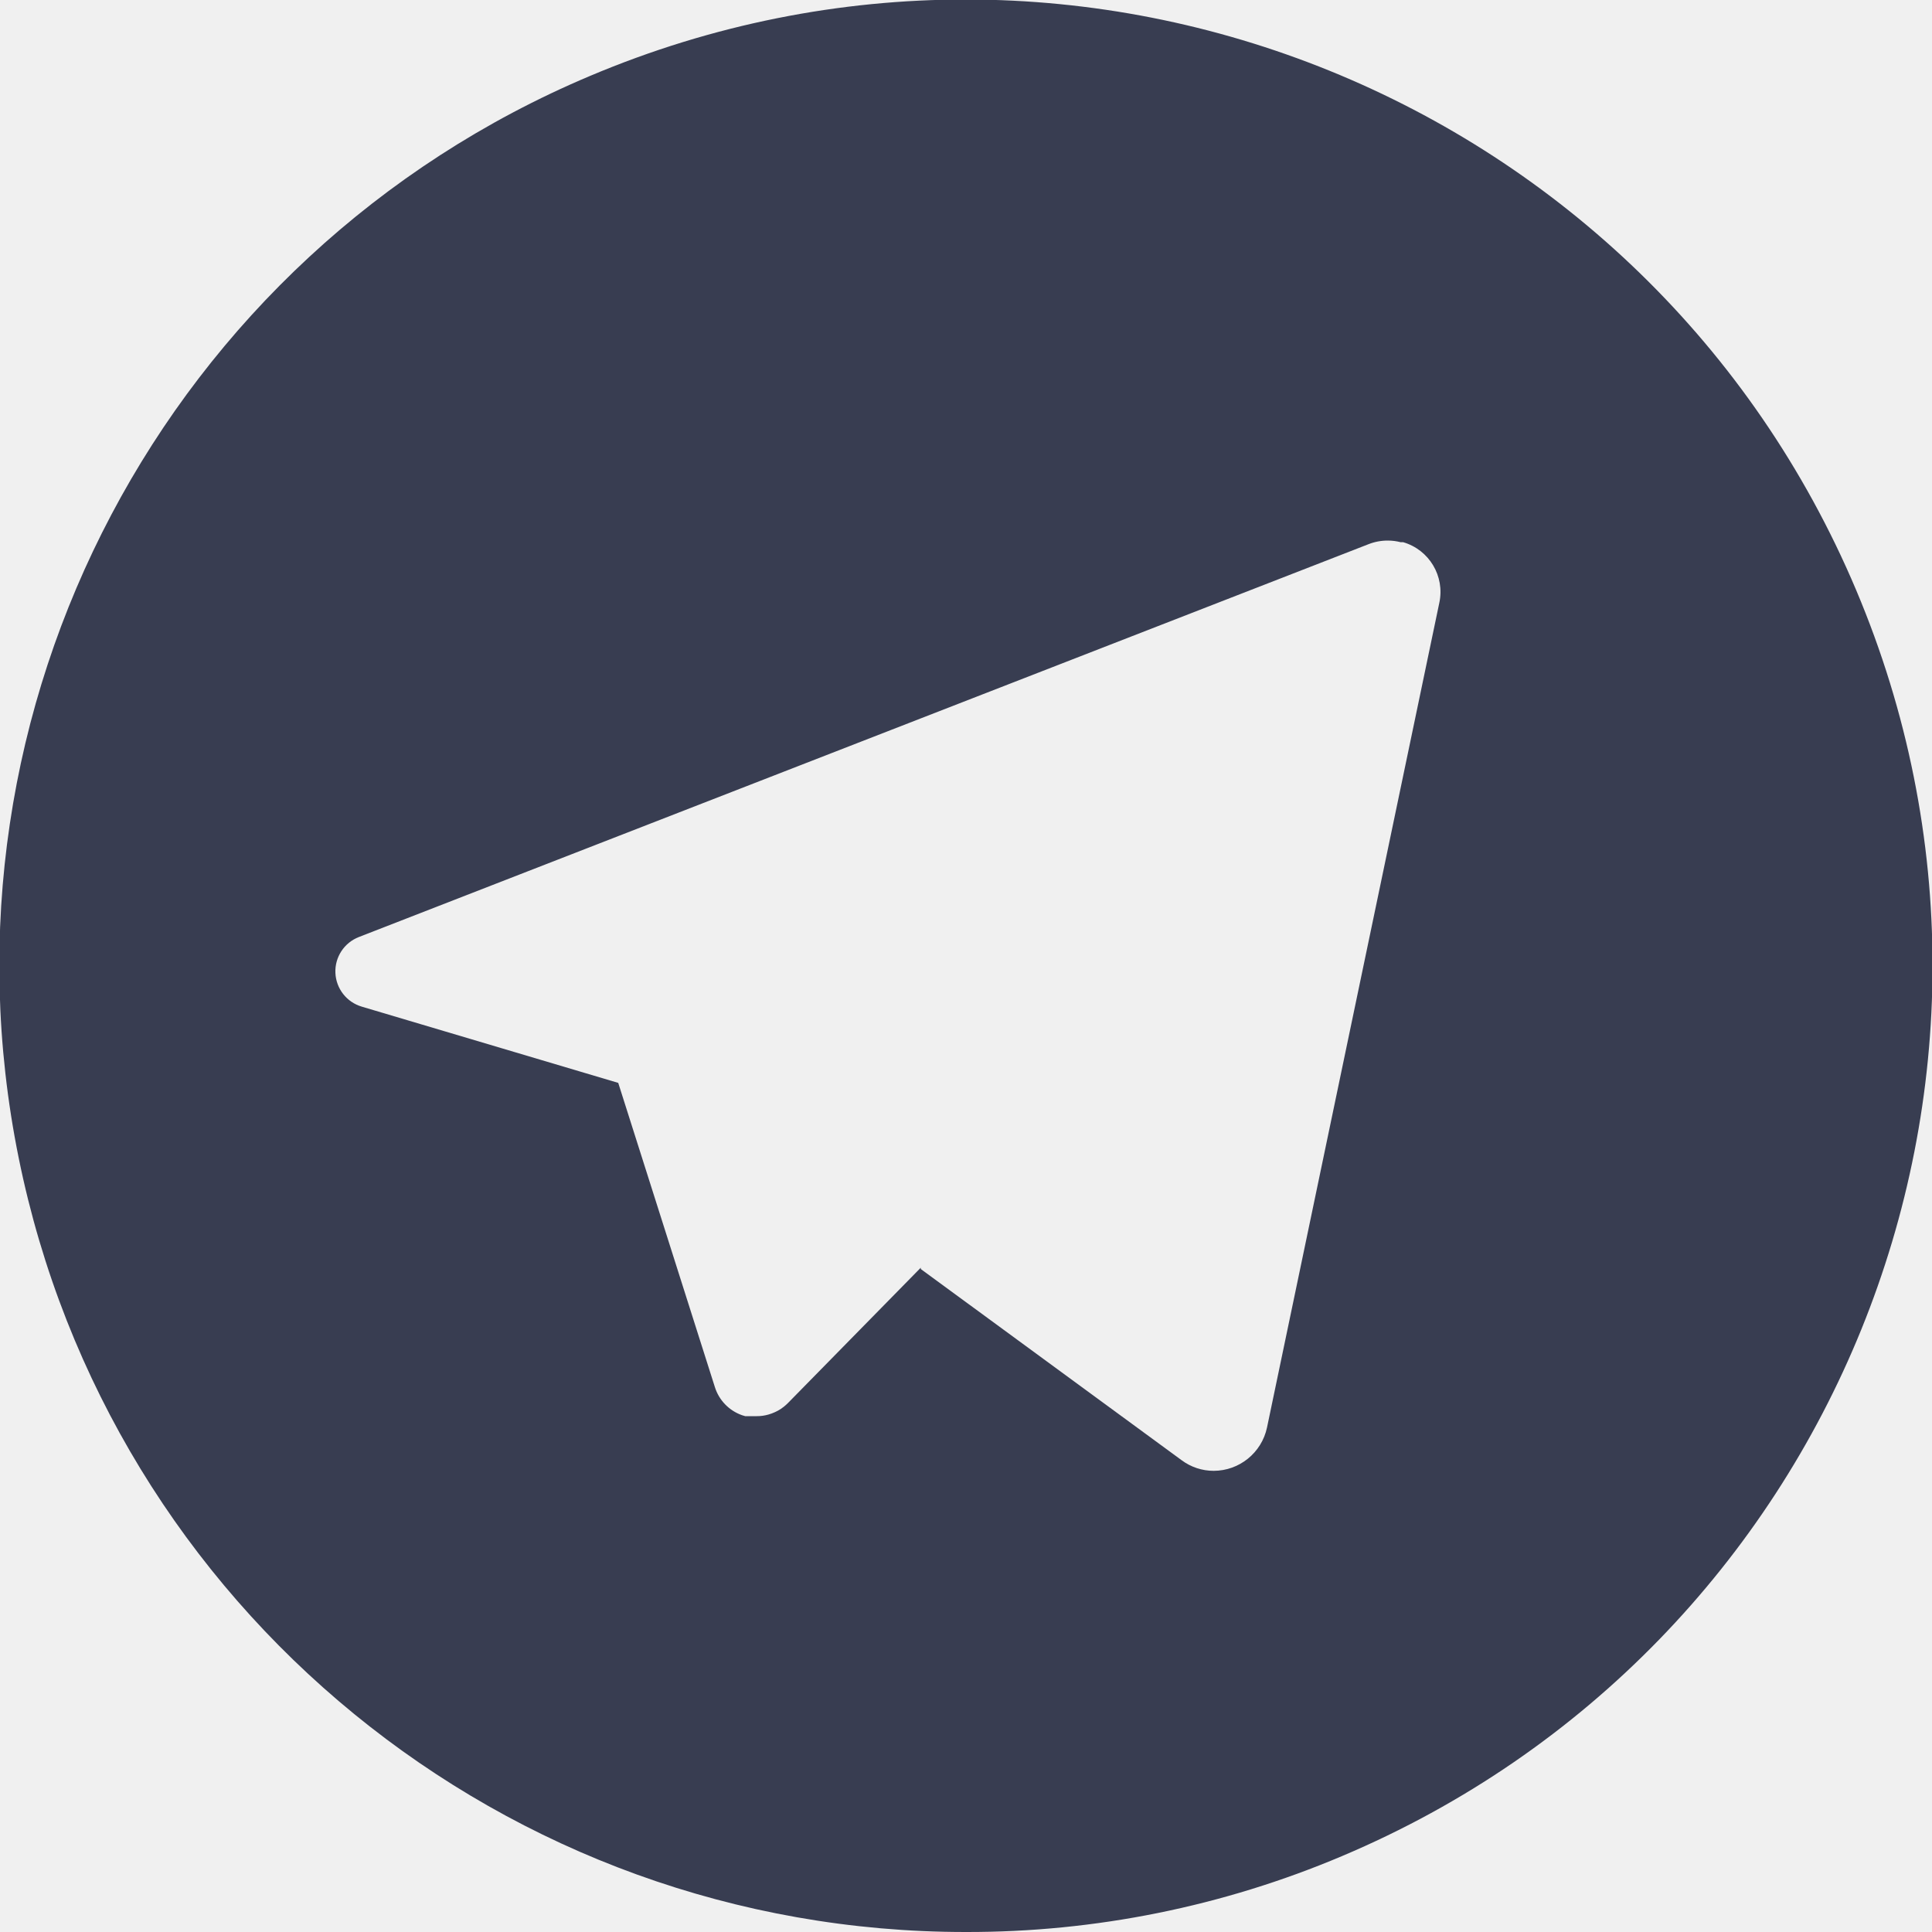
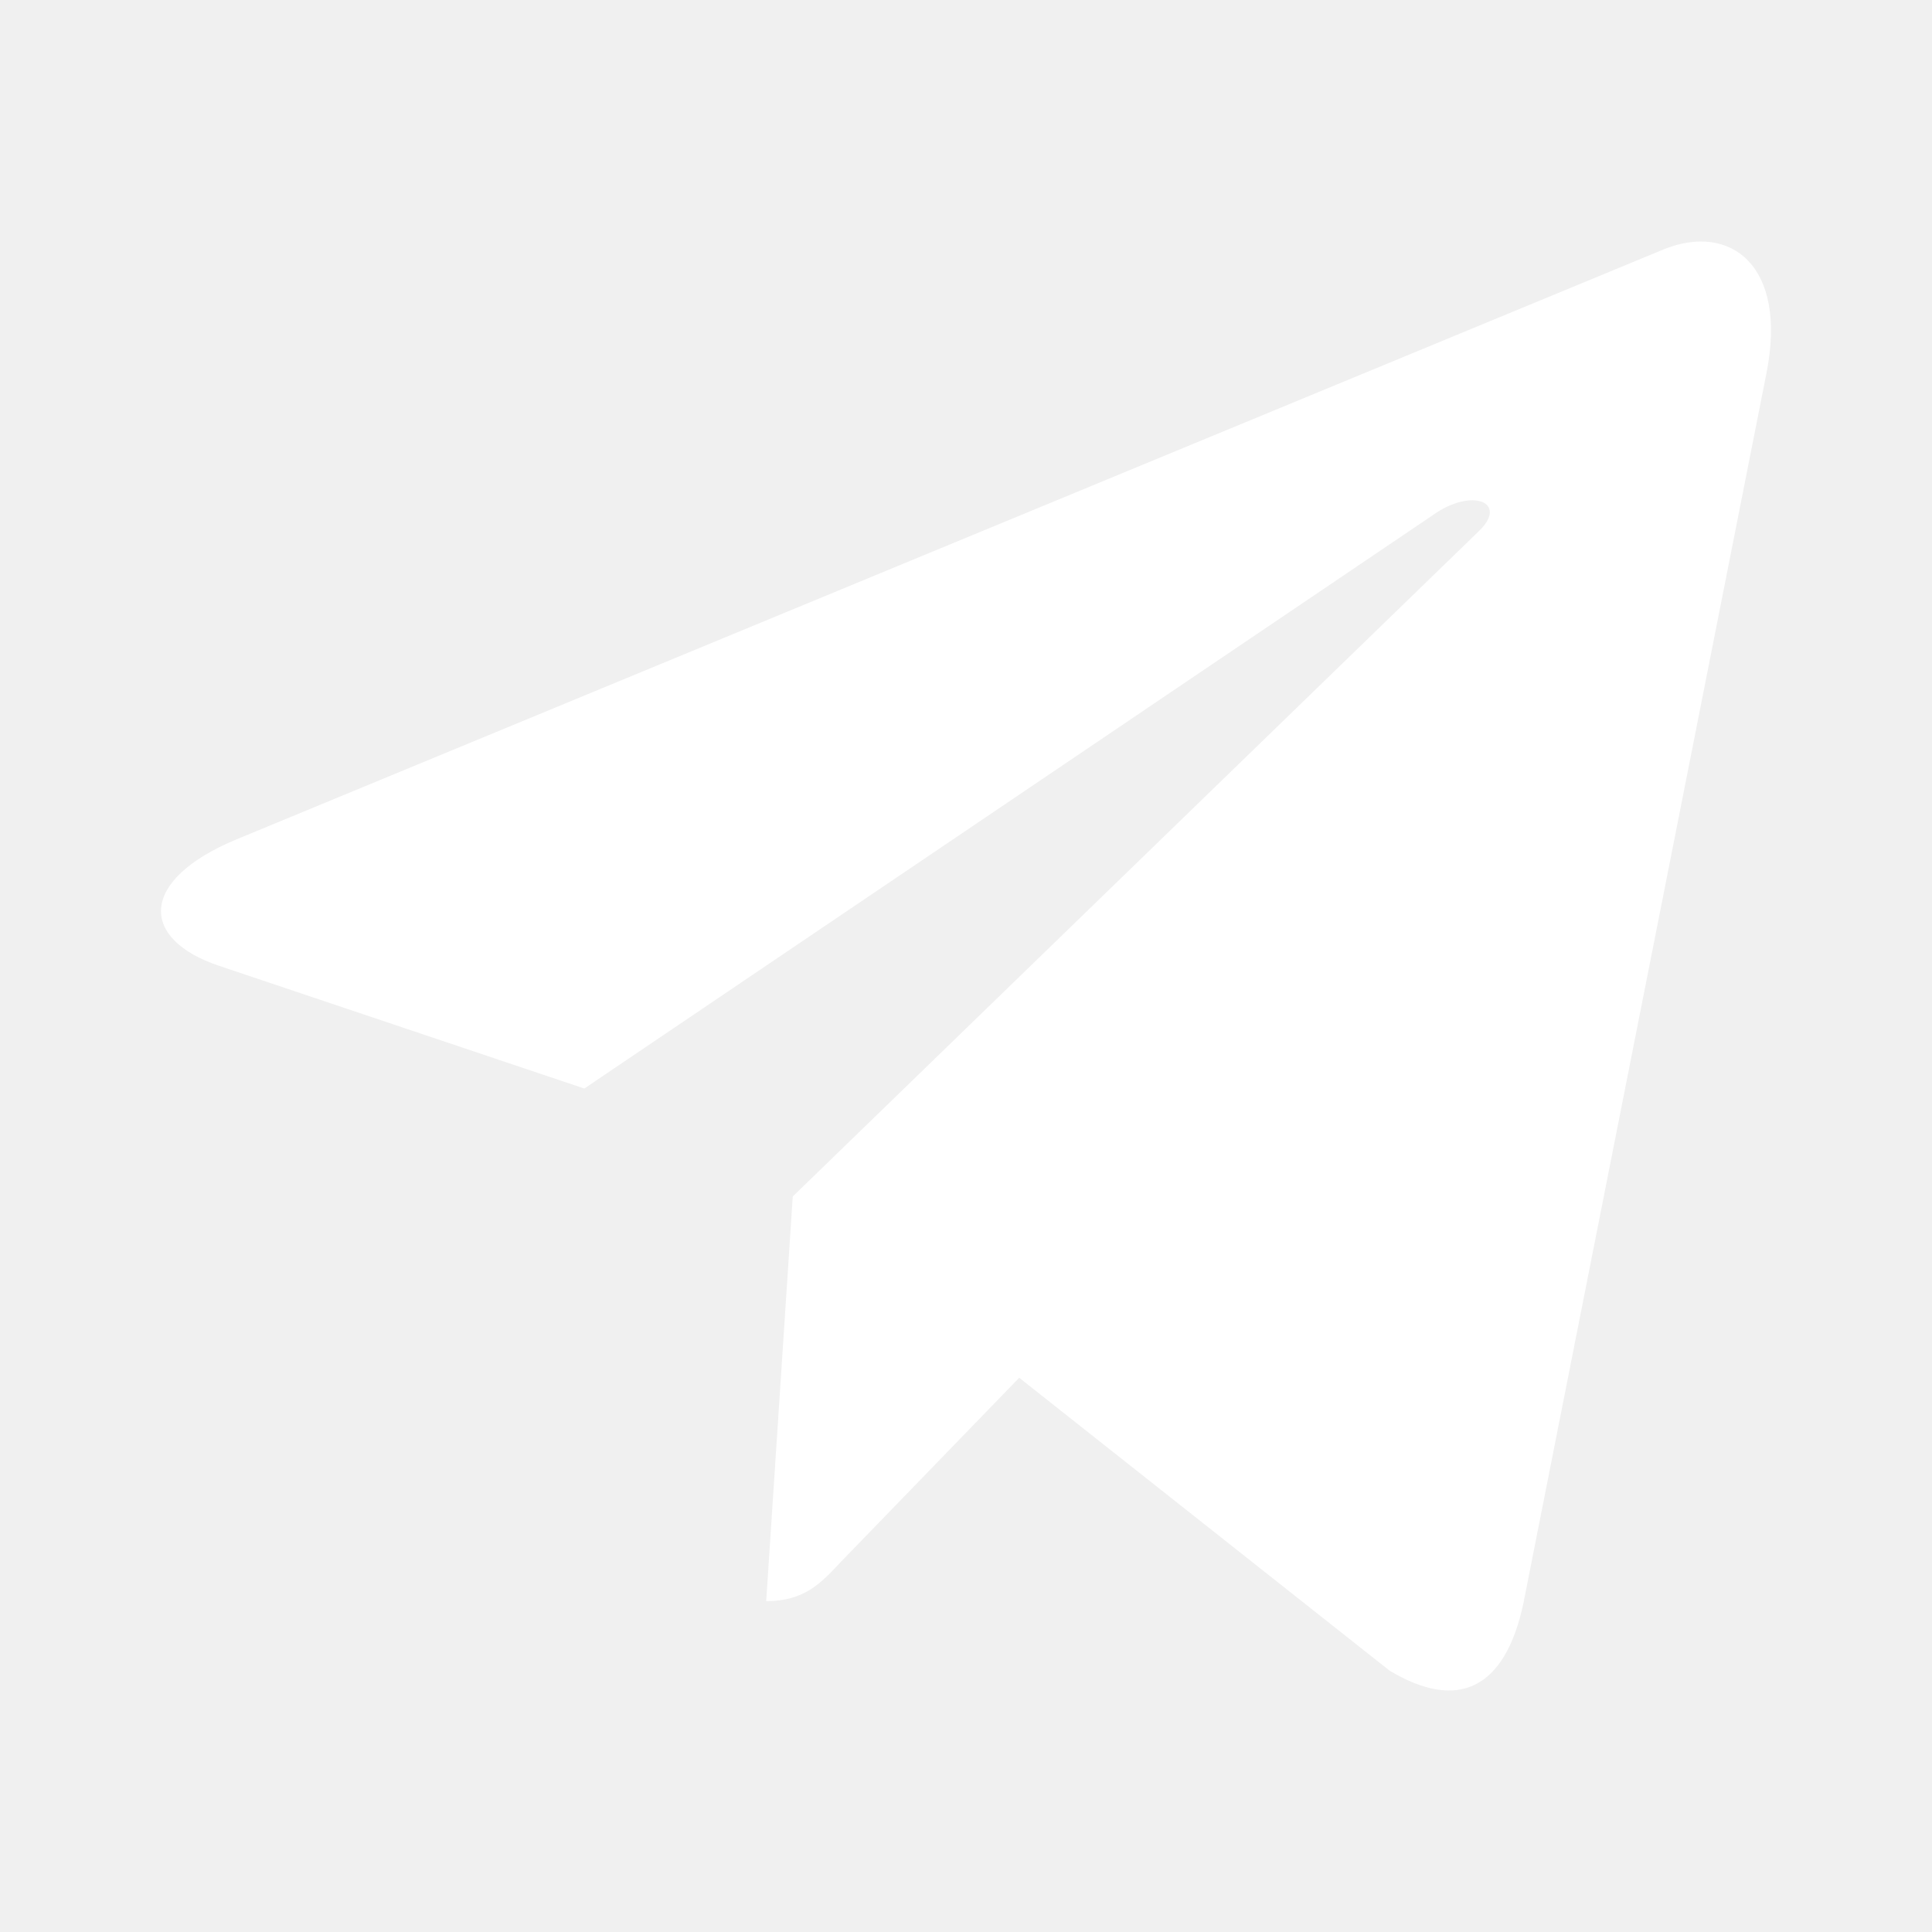
- <svg xmlns="http://www.w3.org/2000/svg" viewBox="0 0 20 20">
-   <path fill="#383d51" d="M10 20A10 10 0 016.108.786a10 10 0 017.785 18.428A9.937 9.937 0 0110 20zm-.468-6.863l2.7 1.979a.554.554 0 00.331.11.566.566 0 00.553-.448L14.9 6.239a.536.536 0 00-.374-.626H14.5a.527.527 0 00-.132-.017.539.539 0 00-.2.037L3.715 9.7a.381.381 0 00.031.721l2.654.789 1 3.148a.452.452 0 00.281.292l.033.01h.12a.428.428 0 00.122-.017.453.453 0 00.065-.024.438.438 0 00.064-.035.378.378 0 00.032-.024.506.506 0 00.041-.037l1.374-1.4z" data-name="Subtraction 69" />
+ <svg xmlns="http://www.w3.org/2000/svg" fill="none" version="1.1" width="24" height="24" viewBox="0 0 24 24">
+   <g style="mix-blend-mode:passthrough">
+     <g>
+       <path d="M21.943,4.639L18.925,19.913C18.697,20.991,18.103,21.26,17.26,20.752L12.661,17.115L10.442,19.406C10.196,19.669,9.991,19.89,9.518,19.89L9.848,14.863L18.371,6.598C18.742,6.244,18.291,6.047,17.795,6.402L7.259,13.522L2.723,11.998C1.736,11.668,1.718,10.939,2.928,10.431L20.671,3.096C21.492,2.765,22.211,3.292,21.943,4.639Z" fill="#FFFFFF" fill-opacity="1" />
+     </g>
+   </g>
</svg>
